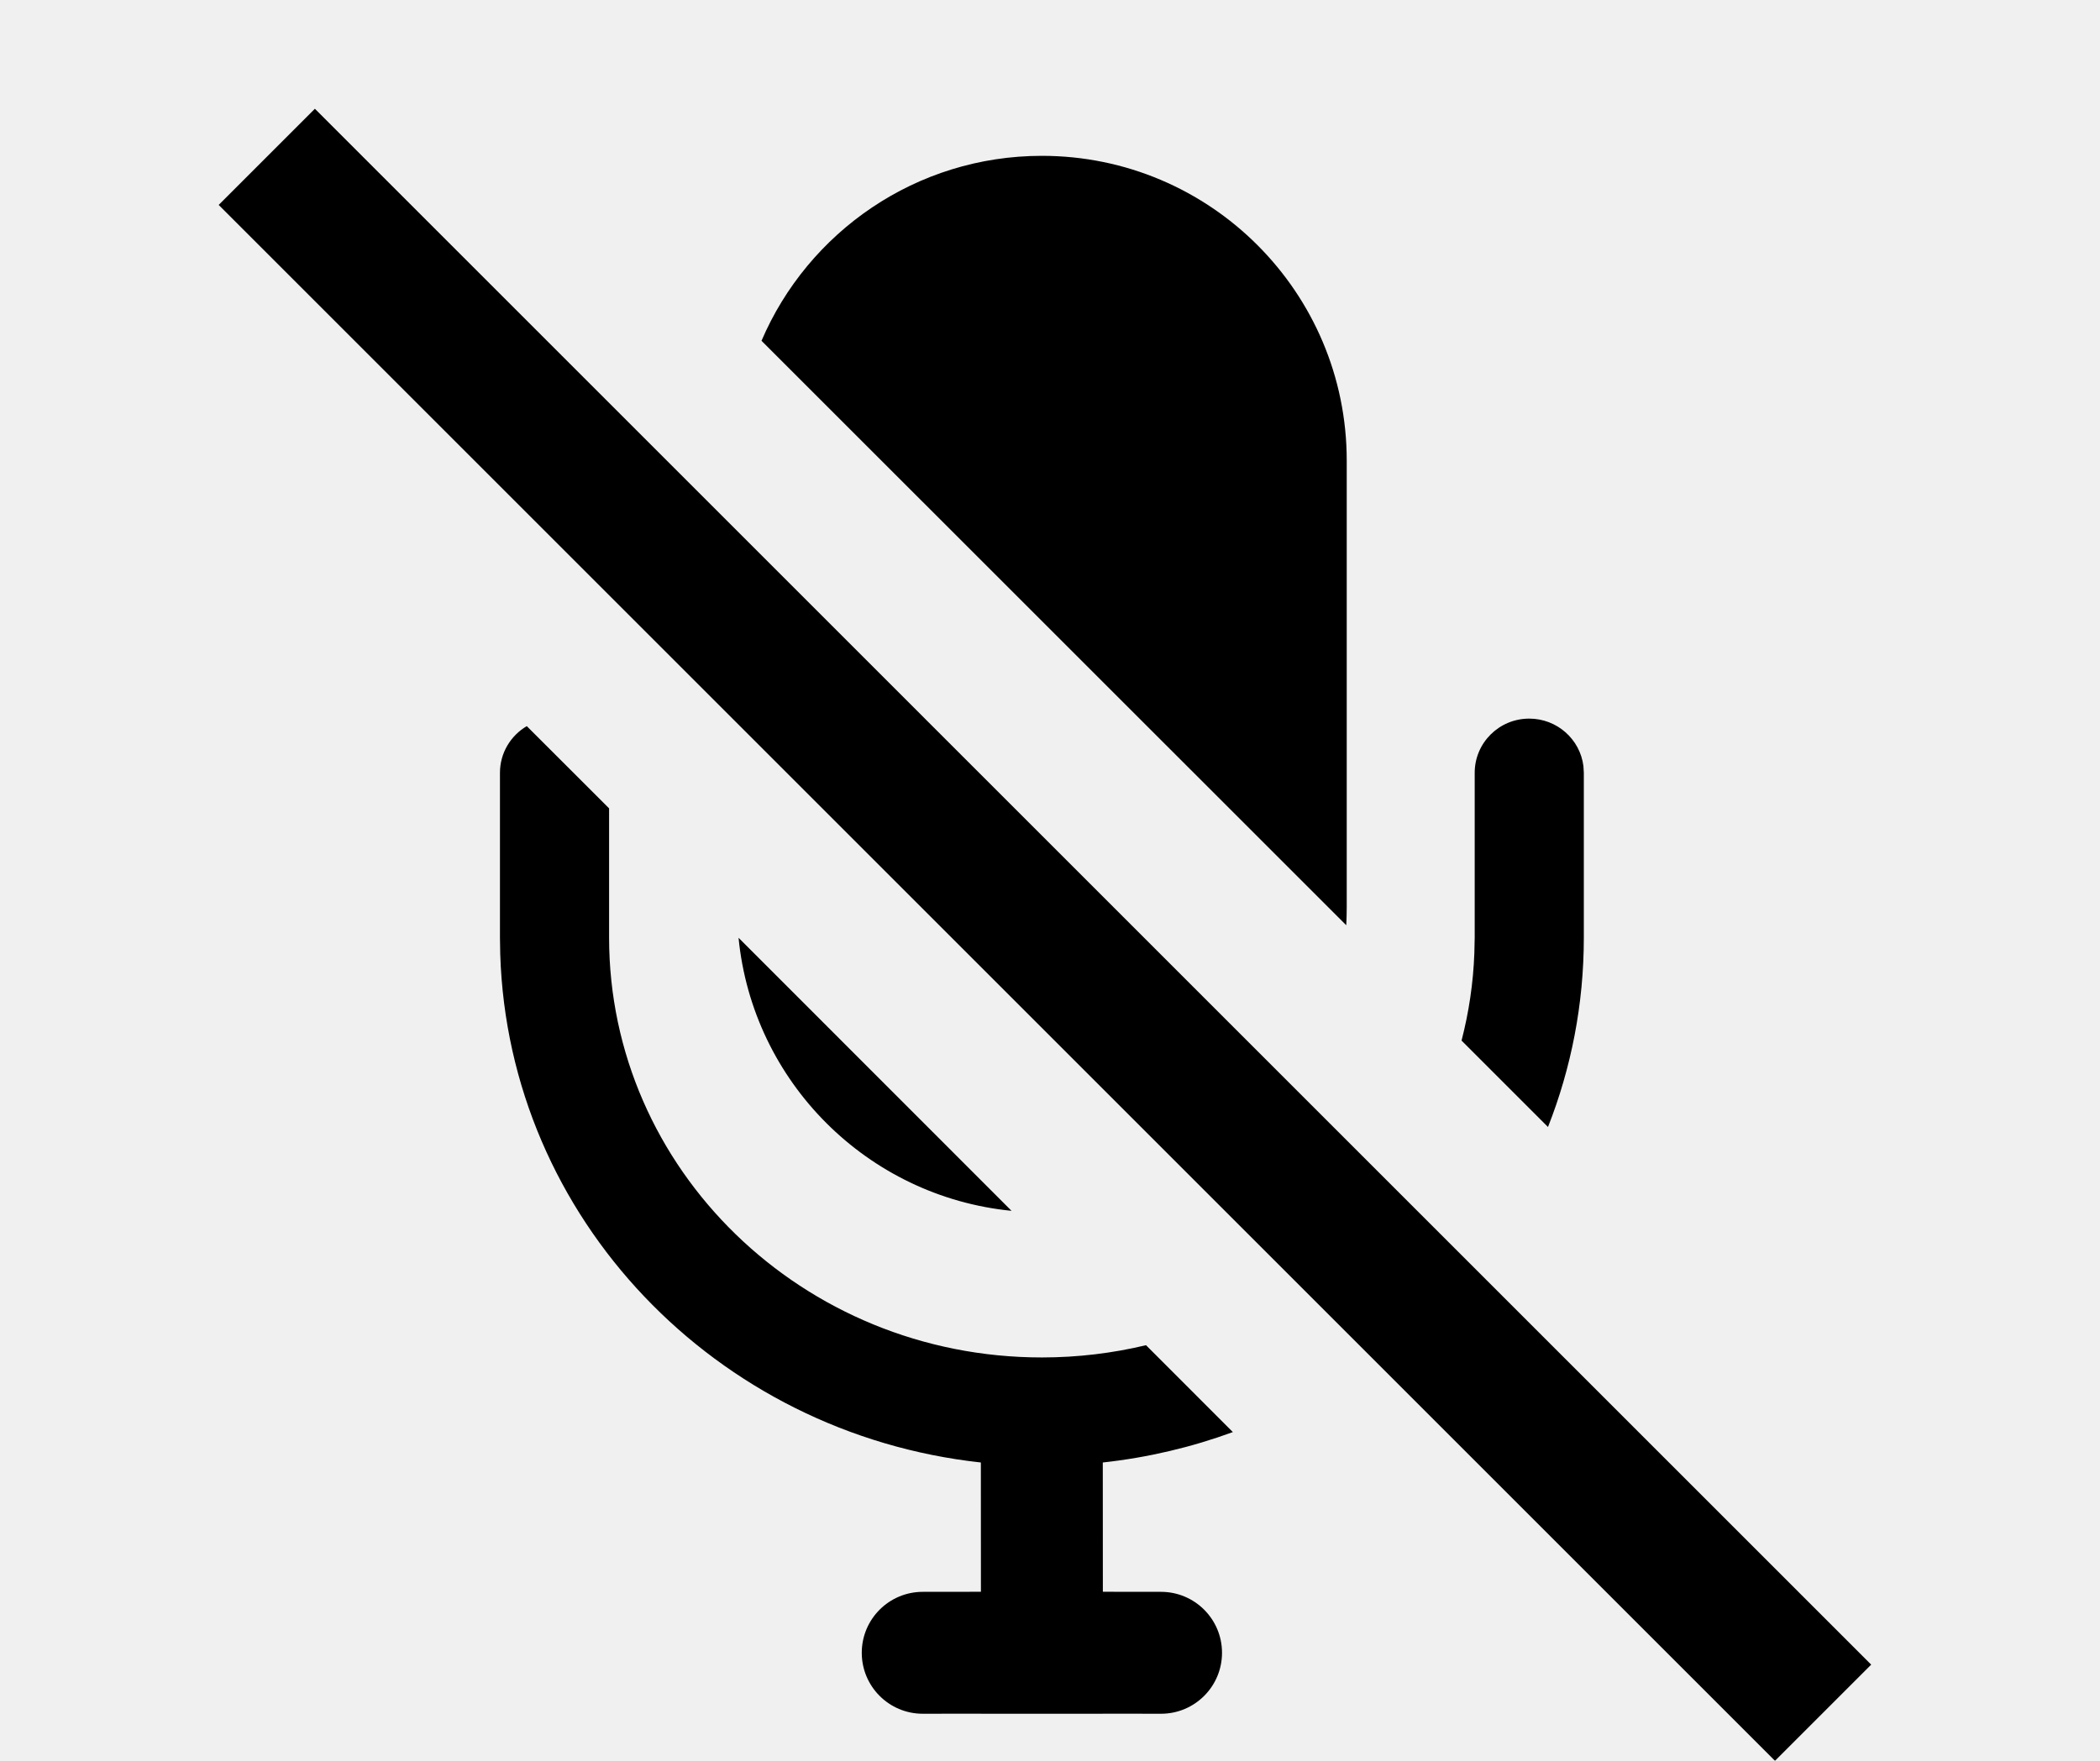
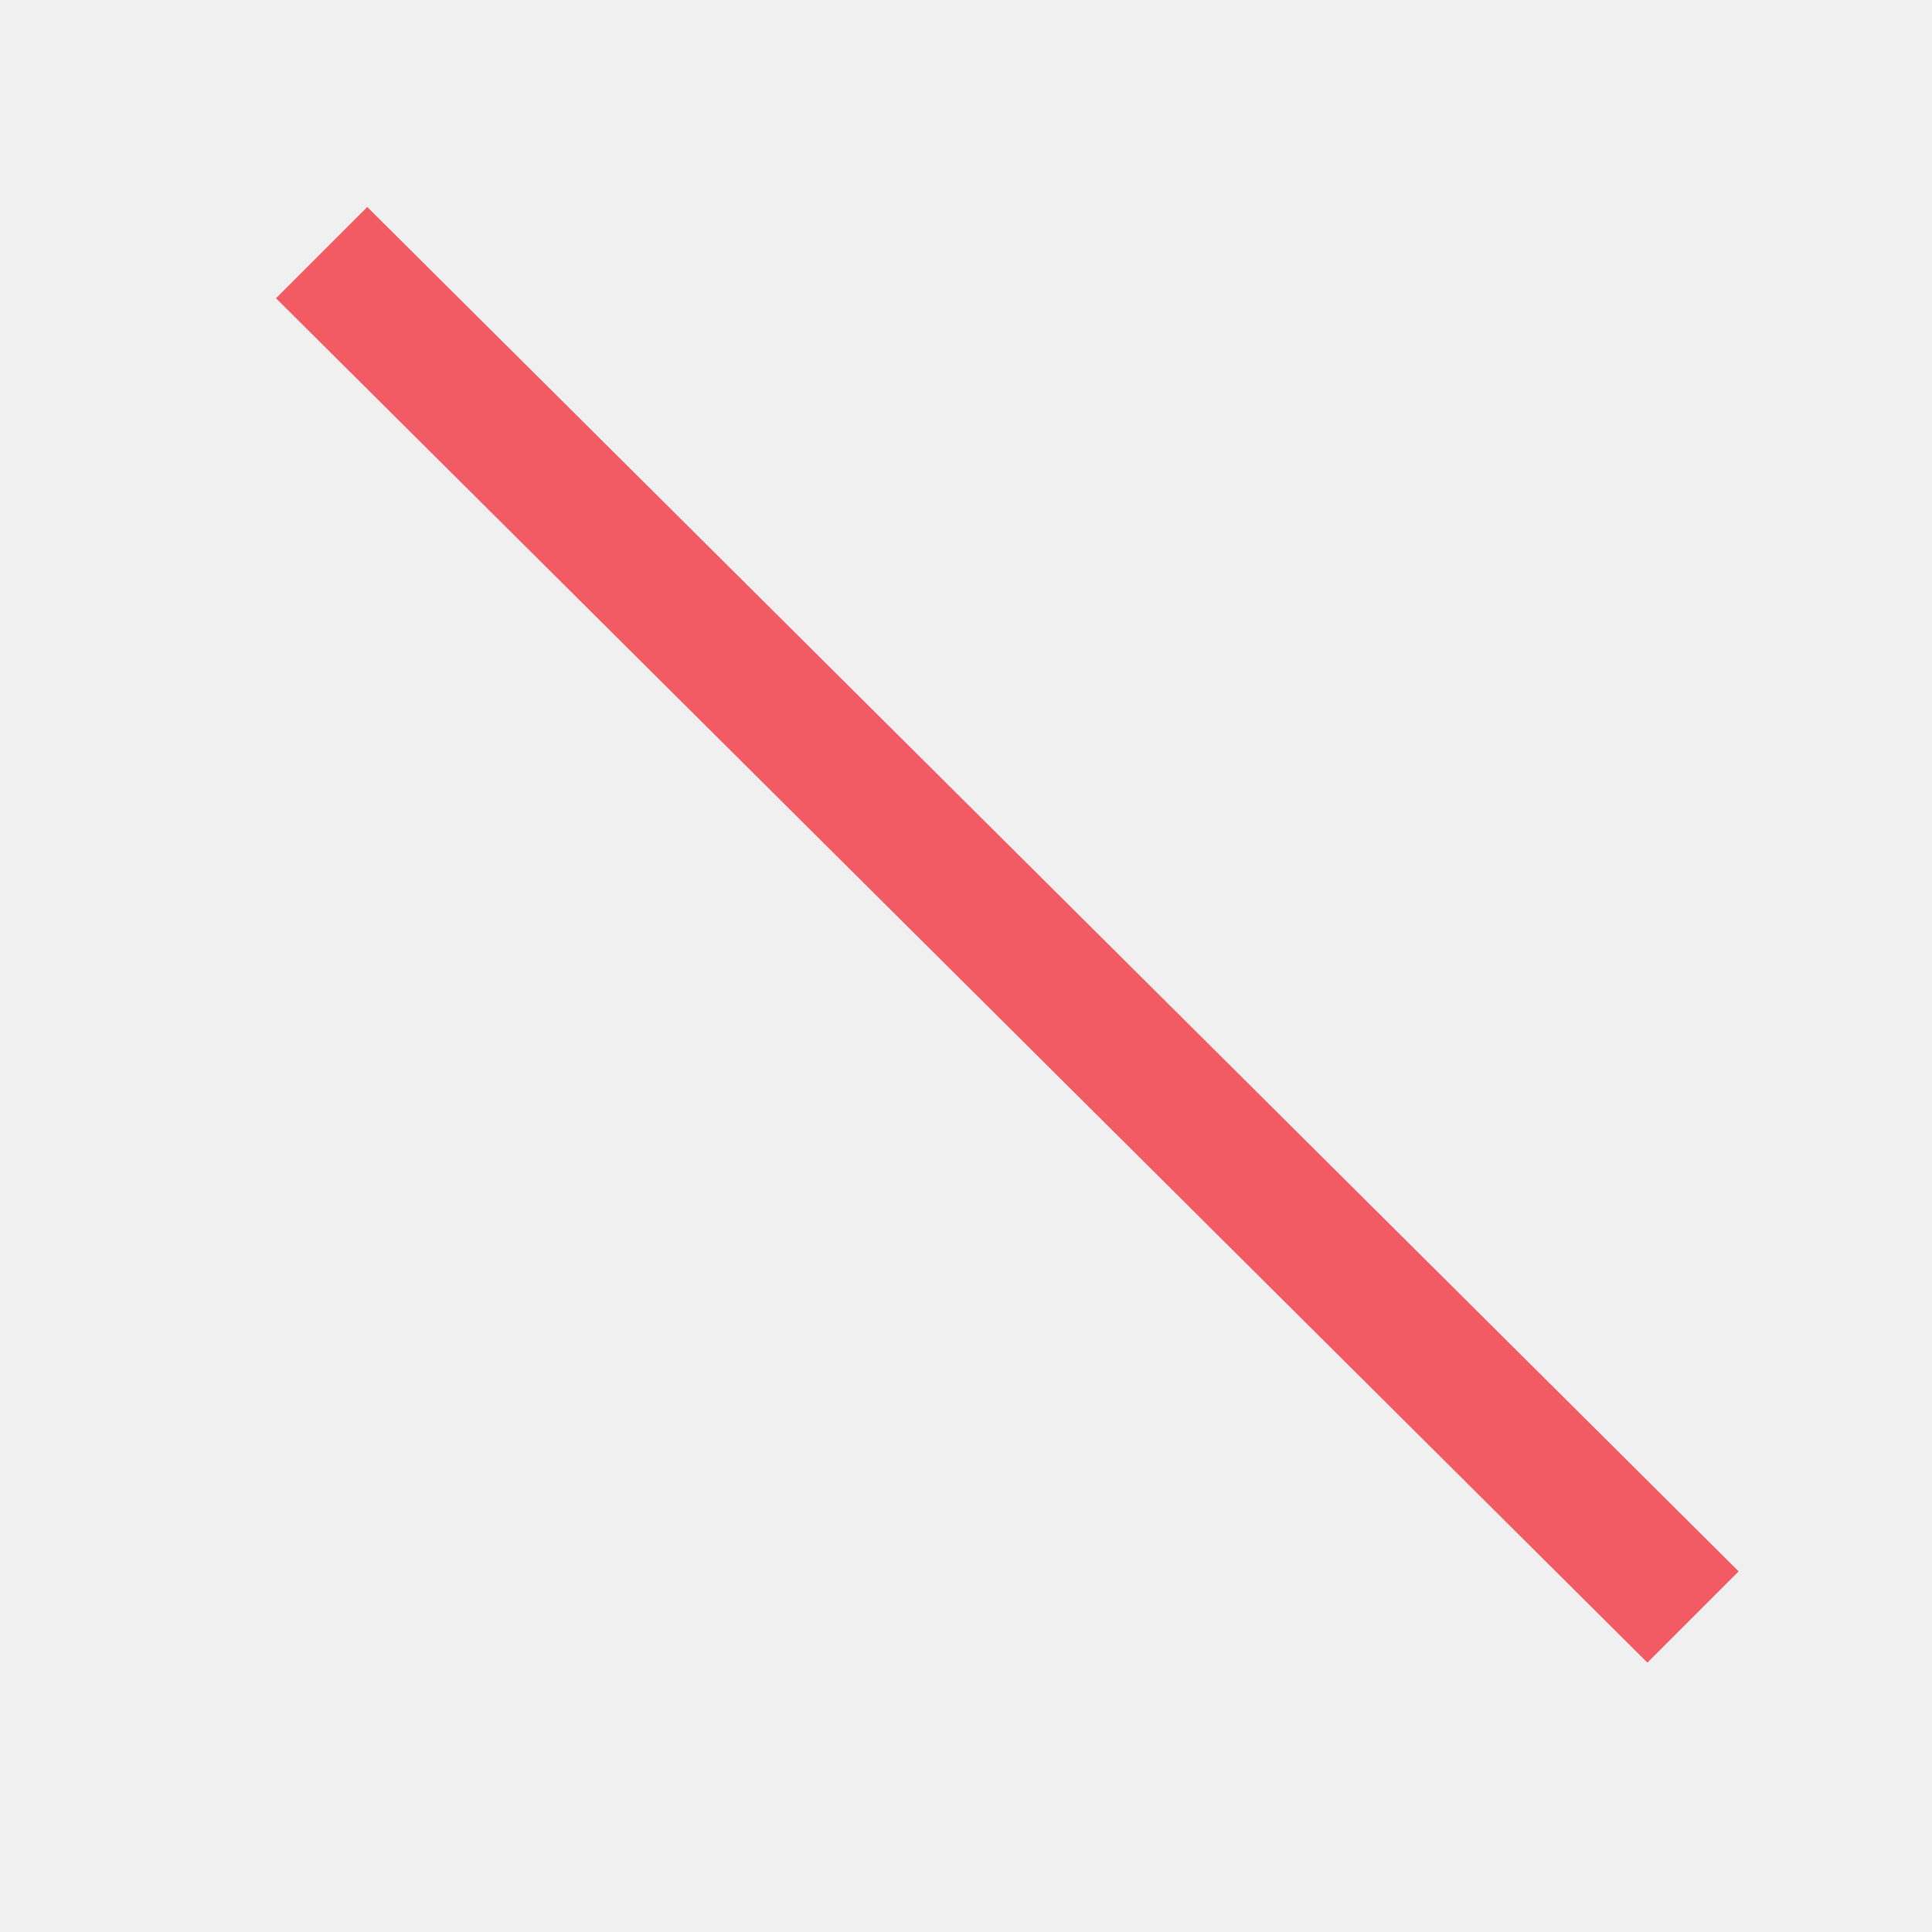
- <svg xmlns="http://www.w3.org/2000/svg" xmlns:xlink="http://www.w3.org/1999/xlink" width="31px" height="26px" viewBox="0 0 31 26" version="1.1">
-   <defs>
-     <rect id="path-1" x="0" y="0" width="30" height="25" />
-   </defs>
-   <g id="Web-RTC" stroke="none" stroke-width="1" fill-rule="evenodd">
-     <g id="切图" transform="translate(-437, -18)">
-       <g id="icon-关闭话筒-normal" transform="translate(437.3803, 19)">
-         <mask id="mask-2" fill="white">
-           <use xlink:href="#path-1" />
-         </mask>
-         <use id="蒙版" fill-opacity="0" fill="#D8D8D8" xlink:href="#path-1" />
-         <path d="M4.268,0.606 L27.242,23.58 L25.822,25 L2.848,2.026 L4.268,0.606 Z M7.396,9.722 L8.611,10.936 L8.611,12.844 C8.611,16.264 11.468,19.044 15,19.044 C15.53,19.044 16.045,18.981 16.537,18.863 L17.819,20.146 C17.211,20.369 16.568,20.522 15.899,20.595 L15.9,22.504 L16.759,22.505 C17.256,22.505 17.659,22.908 17.659,23.405 C17.659,23.902 17.256,24.305 16.759,24.305 L15.9,24.304 L15.9,24.305 L14.1,24.305 L14.1,24.304 L13.241,24.305 C12.744,24.305 12.341,23.902 12.341,23.405 C12.341,22.908 12.744,22.505 13.241,22.505 L14.1,22.504 L14.099,20.595 C10.189,20.168 7.126,16.991 7.004,13.087 L7,12.844 L7,10.411 C7,10.118 7.159,9.861 7.396,9.722 Z M10.522,12.847 L14.552,16.879 C12.424,16.668 10.731,14.976 10.522,12.847 Z M22.194,9.611 C22.605,9.611 22.944,9.916 22.994,10.311 L23,10.411 L23,12.844 C23,13.83 22.813,14.773 22.471,15.641 L21.195,14.365 C21.303,13.948 21.368,13.516 21.384,13.071 L21.389,12.844 L21.389,10.411 C21.389,9.969 21.749,9.611 22.194,9.611 Z M15,1.301 C17.485,1.301 19.5,3.316 19.5,5.801 L19.5,12.401 C19.5,12.489 19.497,12.576 19.493,12.662 L10.861,4.032 C11.548,2.426 13.143,1.301 15,1.301 Z" id="形状结合" mask="url(#mask-2)" />
-       </g>
-     </g>
-   </g>
+ <svg xmlns="http://www.w3.org/2000/svg" width="28" height="28" viewBox="0 0 28 28" fill="none">
+   <path fill-rule="evenodd" clip-rule="evenodd" d="M13.97 3C16.424 3 18.043 4.687 18.043 7.132V13.08C18.043 13.633 17.96 14.147 17.803 14.612L9.909 6.758C10.067 4.517 11.643 3 13.97 3ZM9.897 10.977V13.08C9.897 15.525 11.515 17.211 13.97 17.211C14.647 17.211 15.261 17.083 15.795 16.845L9.897 10.977ZM17.132 18.175C16.239 18.732 15.166 19.056 13.999 19.056C10.786 19.055 8.285 16.6 8.283 13.573C8.283 13.005 8.026 12.476 7.14 12.476C6.413 12.476 6.058 12.977 6.004 13.501L6 13.617L6.005 13.918C6.18 17.578 9.125 20.62 12.908 21.104V23.029H10.887C10.666 23.029 10.487 23.208 10.487 23.429V24.6C10.487 24.821 10.666 25 10.887 25H17.199C17.42 25 17.599 24.821 17.599 24.6V23.429C17.599 23.208 17.42 23.029 17.199 23.029H15.091V21.104C16.423 20.933 17.651 20.446 18.691 19.726L17.132 18.175ZM20.79 17.583C21.498 16.506 21.93 15.253 21.994 13.918L22 13.625L21.991 13.499C21.912 12.977 21.412 12.476 20.859 12.476C20.256 12.476 19.716 13.005 19.716 13.573C19.715 14.428 19.516 15.237 19.157 15.958L20.79 17.583Z" fill="" fill-opacity="" />
+   <rect width="1.87" height="28.036" transform="matrix(0.707107 -0.707107 0.708921 0.705288 4 4.32227)" fill="#F25A64" />
</svg>
